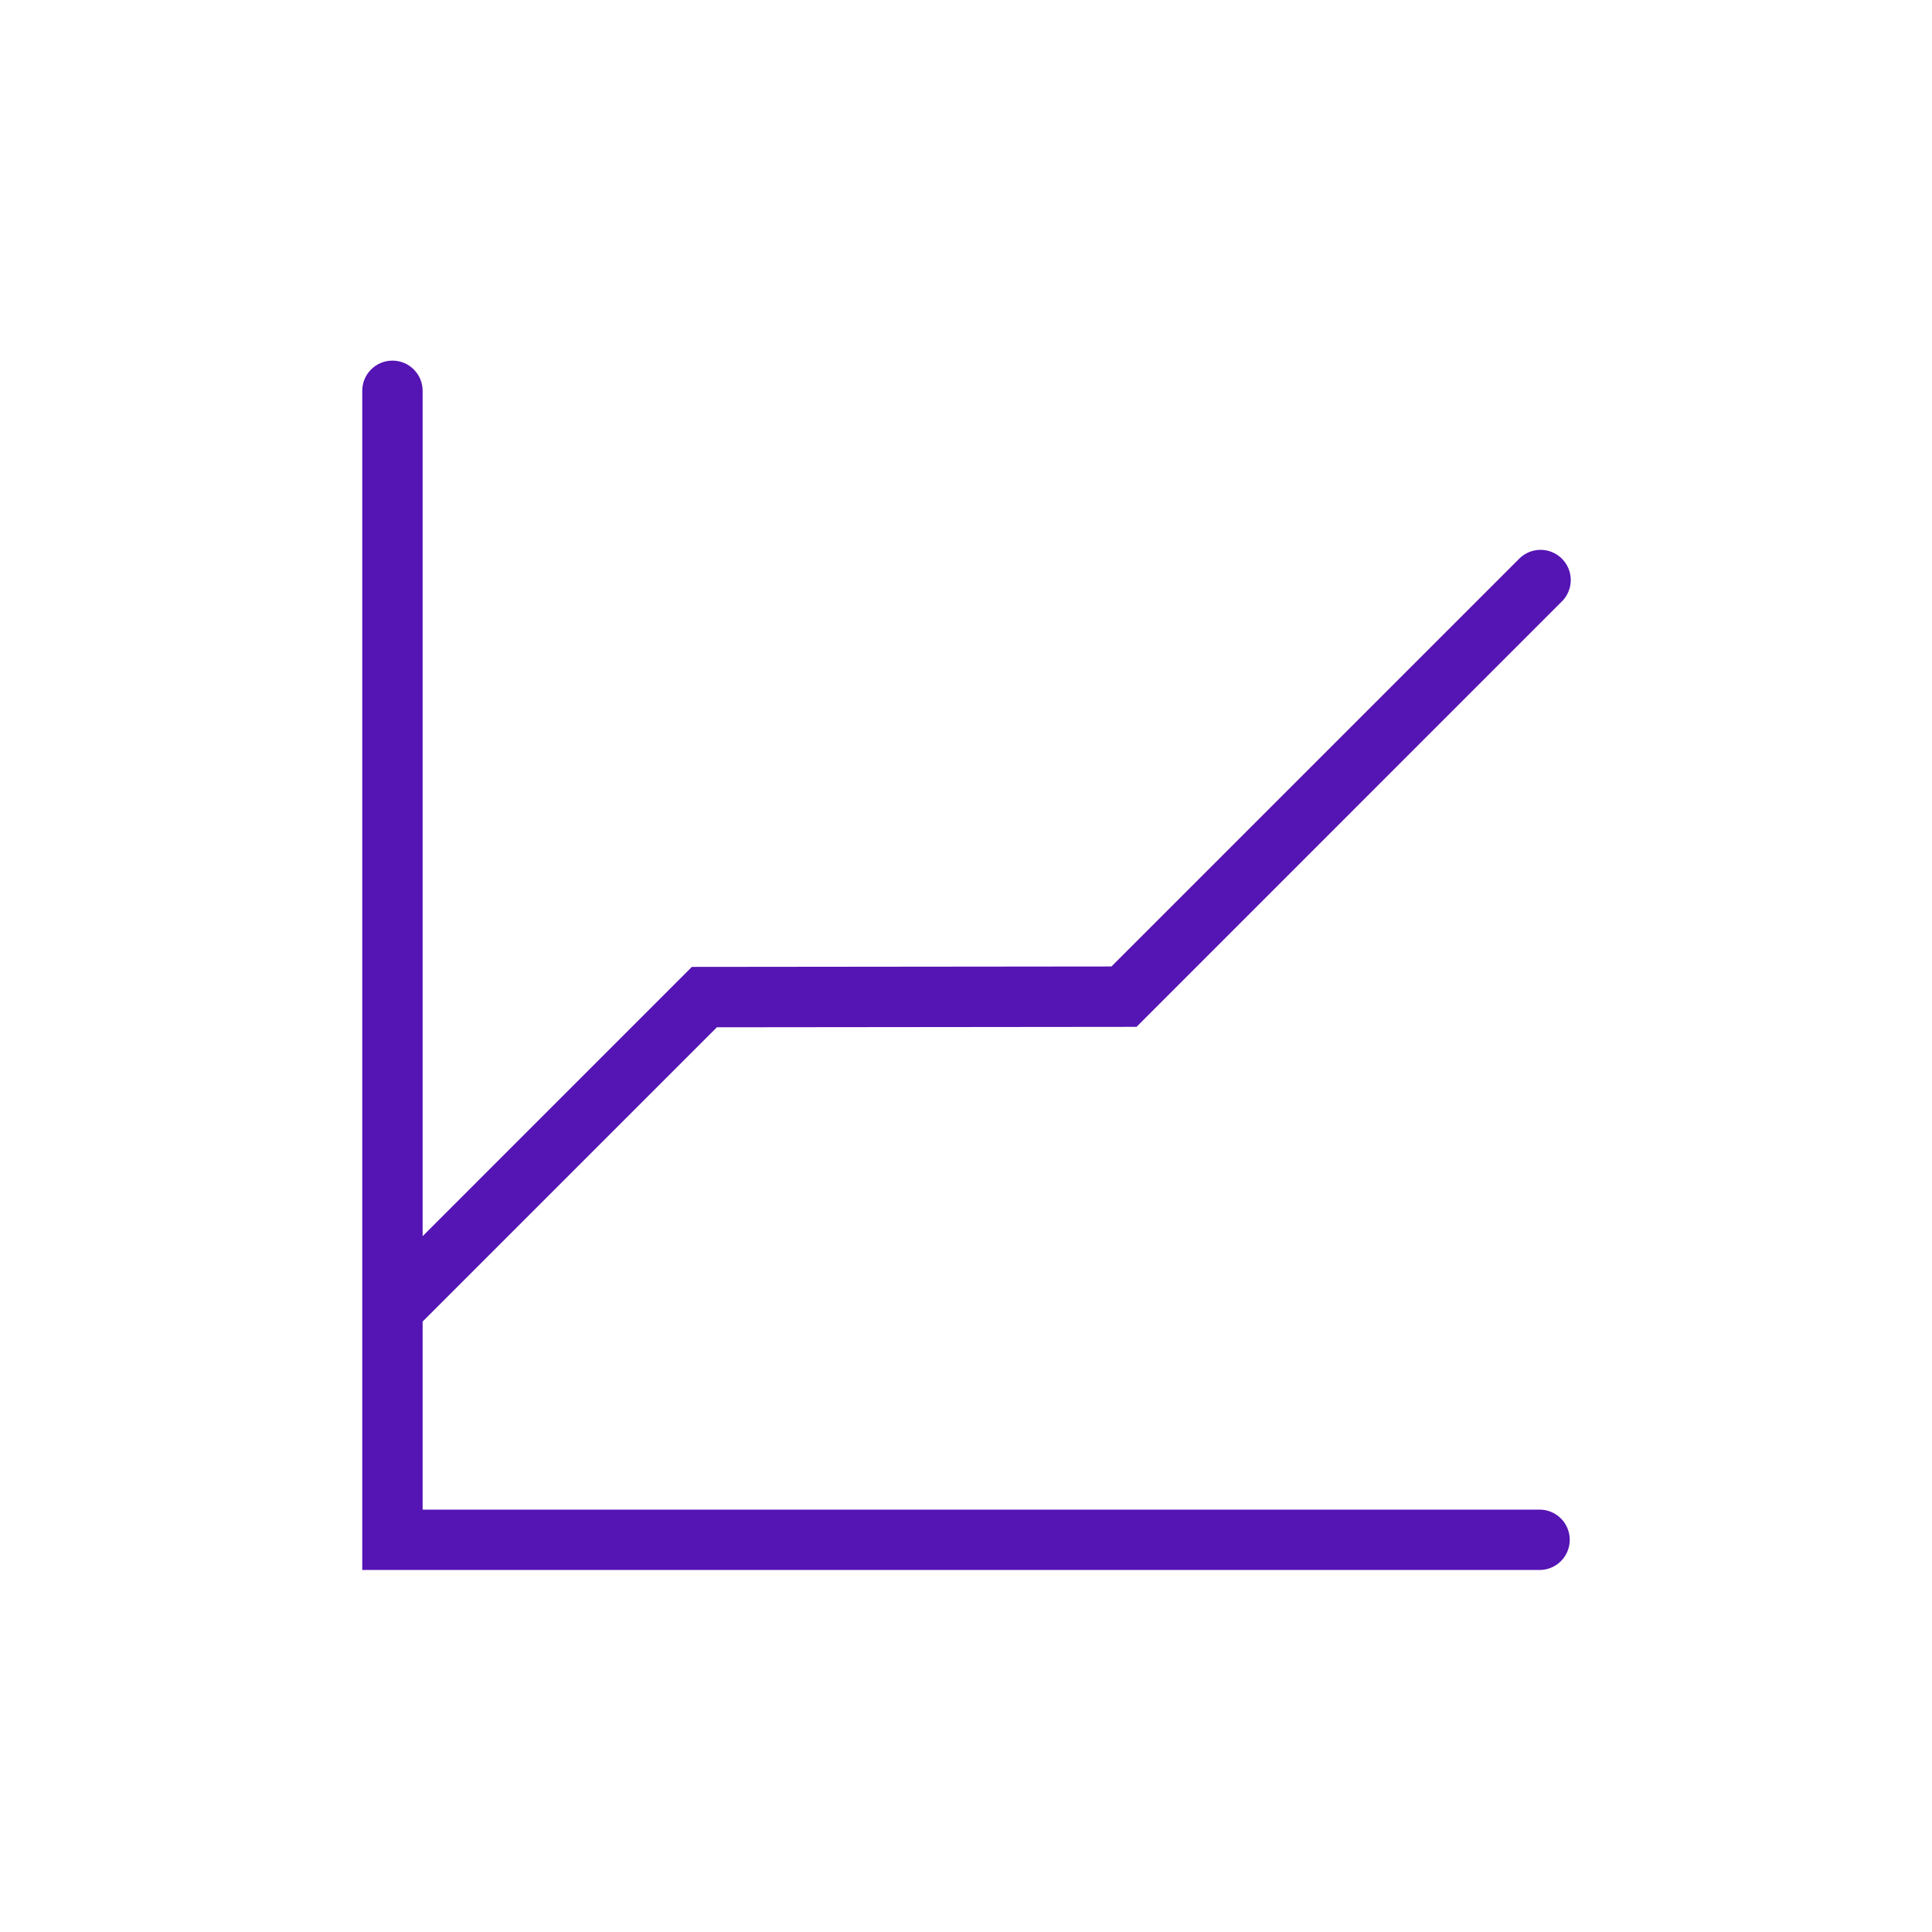
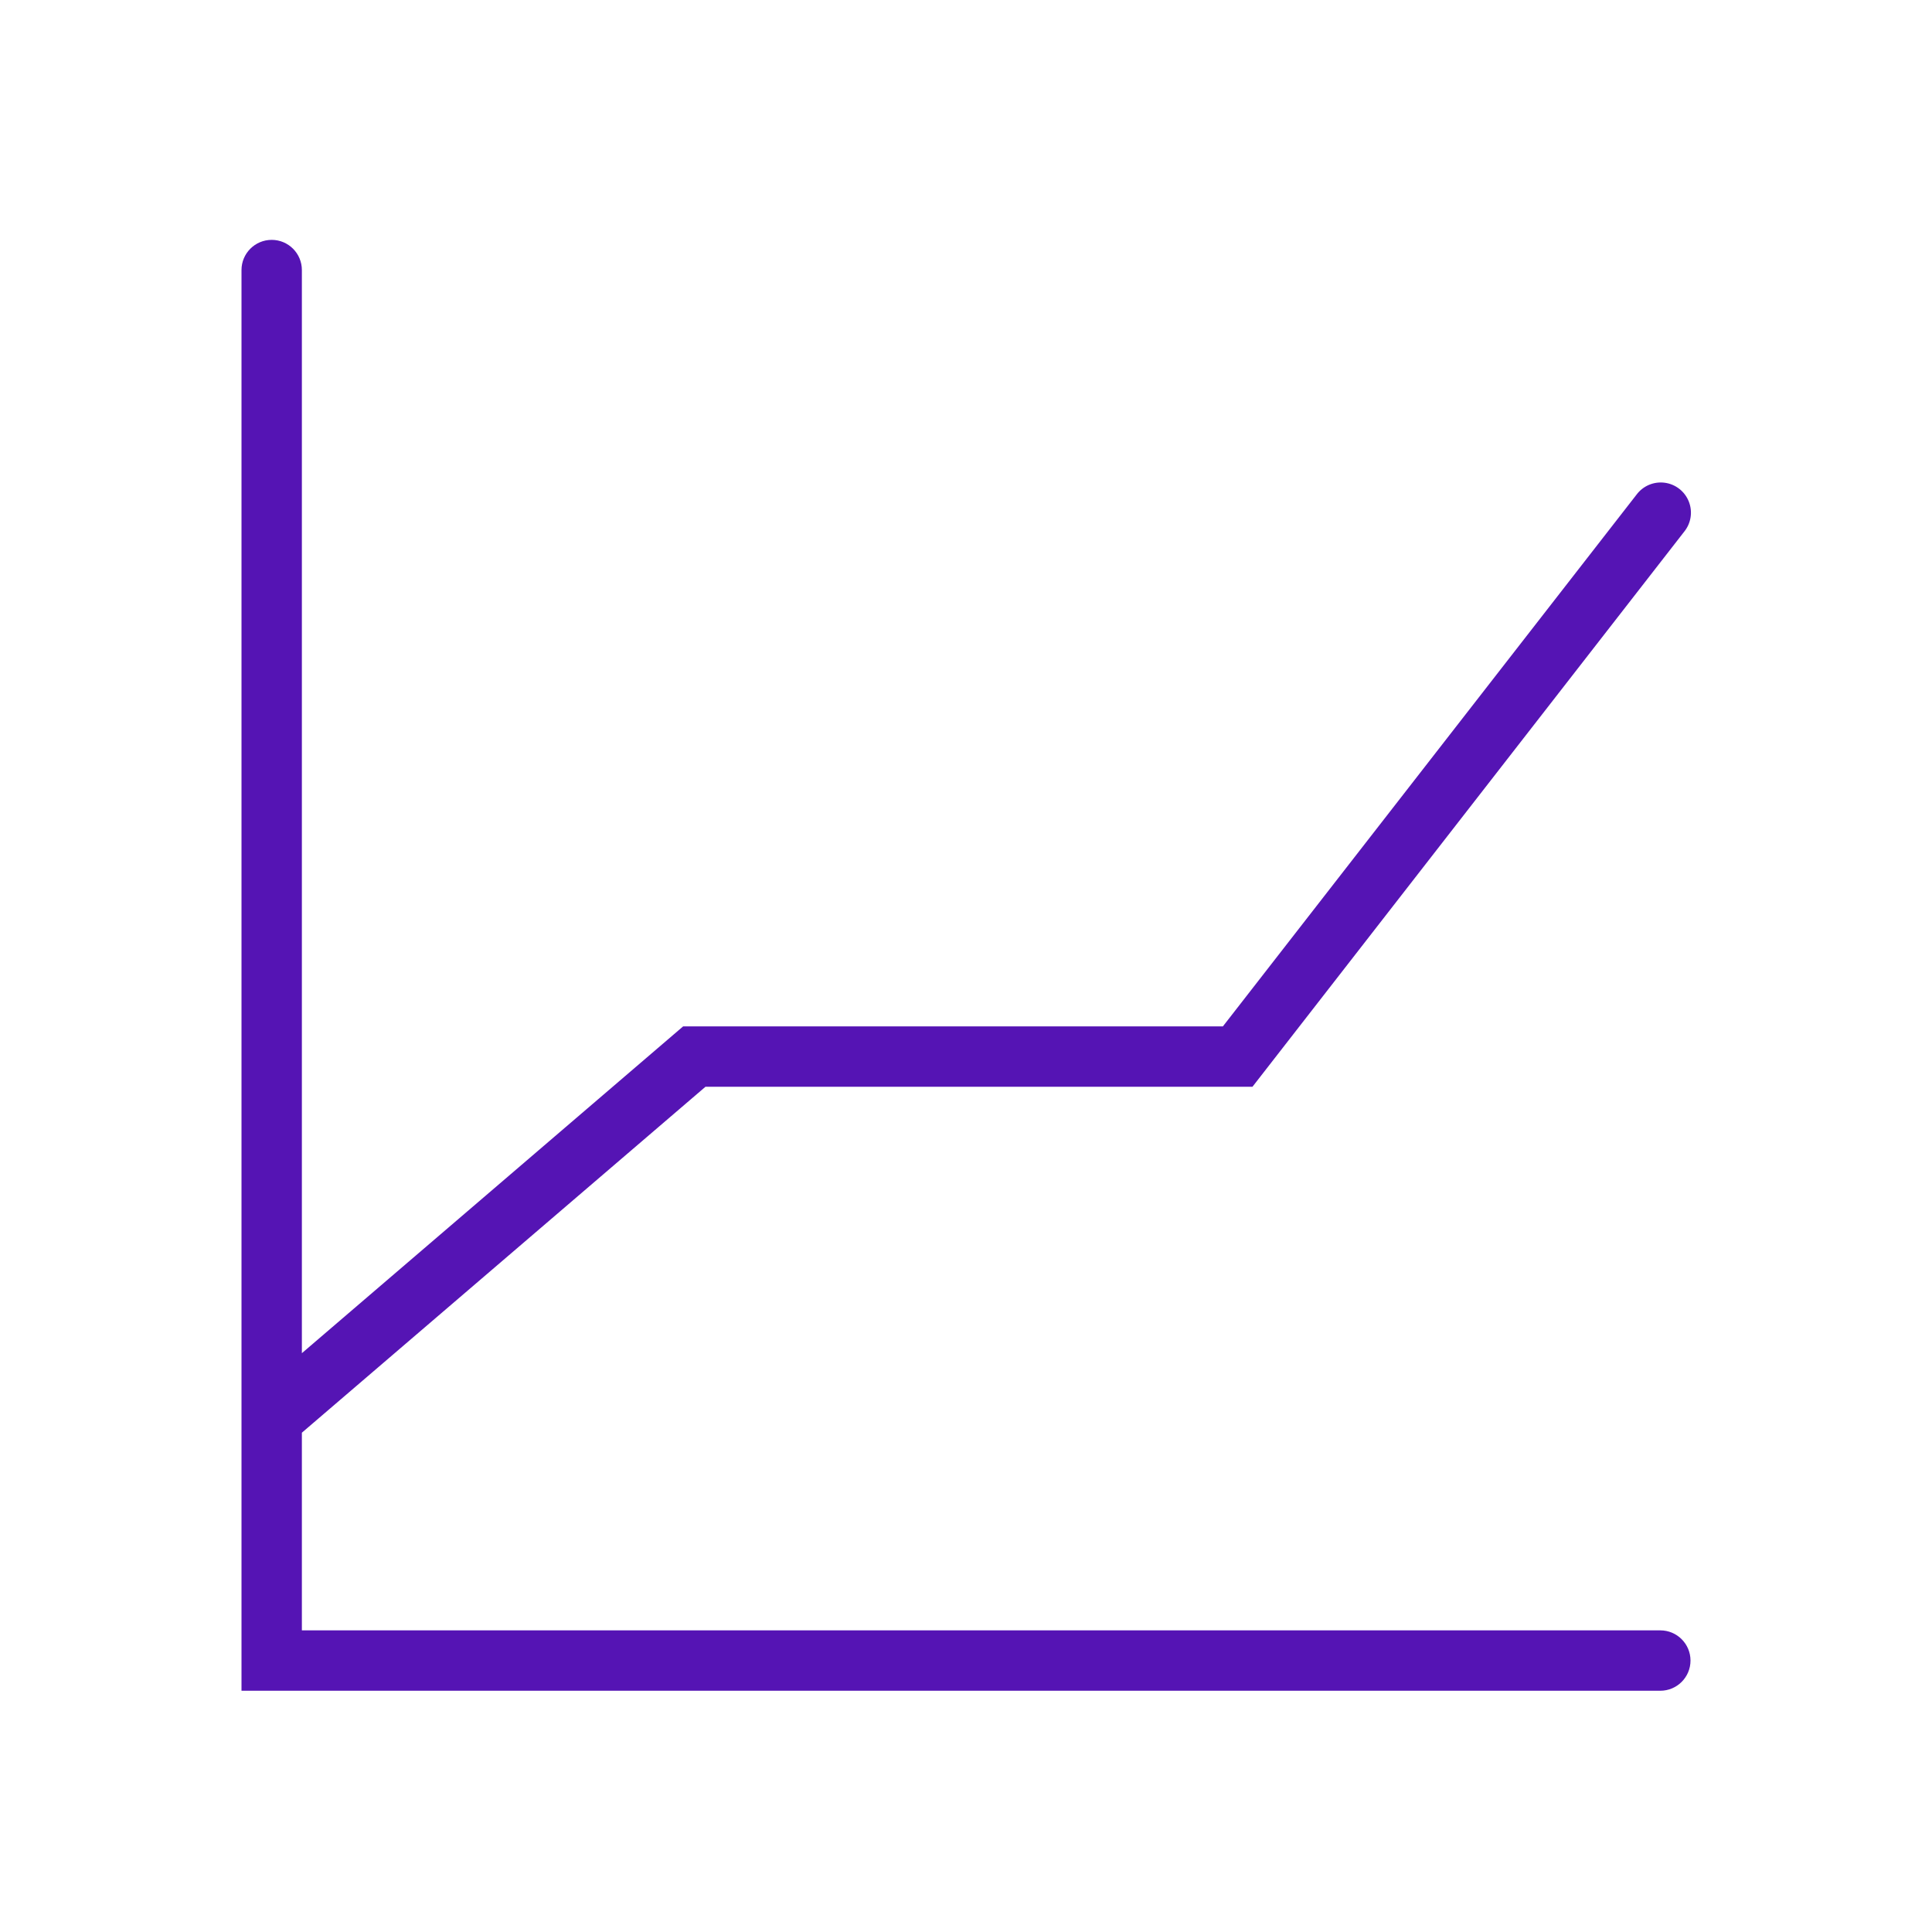
<svg xmlns="http://www.w3.org/2000/svg" id="Icons" viewBox="0 0 32 32">
  <defs>
    <style>.cls-1{fill:#5514b4;}</style>
  </defs>
-   <path class="cls-1" d="M25.5,25.004H7V21.889l4.874-4.874,6.95-.007,7.04-7.041a.5.5,0,1,0-.707-.707l-6.748,6.748-6.95.007L7,20.475V6.473a.5.5,0,0,0-1,0V26.004H25.5a.5.5,0,0,0,0-1Z" />
+   <path class="cls-1" d="M27.5,27.004H5V23.73L11.685,18h9.06l7.15-9.193a.5.5,0,1,0-.789-.614L20.255,17H11.315L5,22.413V4.473a.5.5,0,0,0-1,0V28.004H27.5a.5.5,0,0,0,0-1Z" />
</svg>
